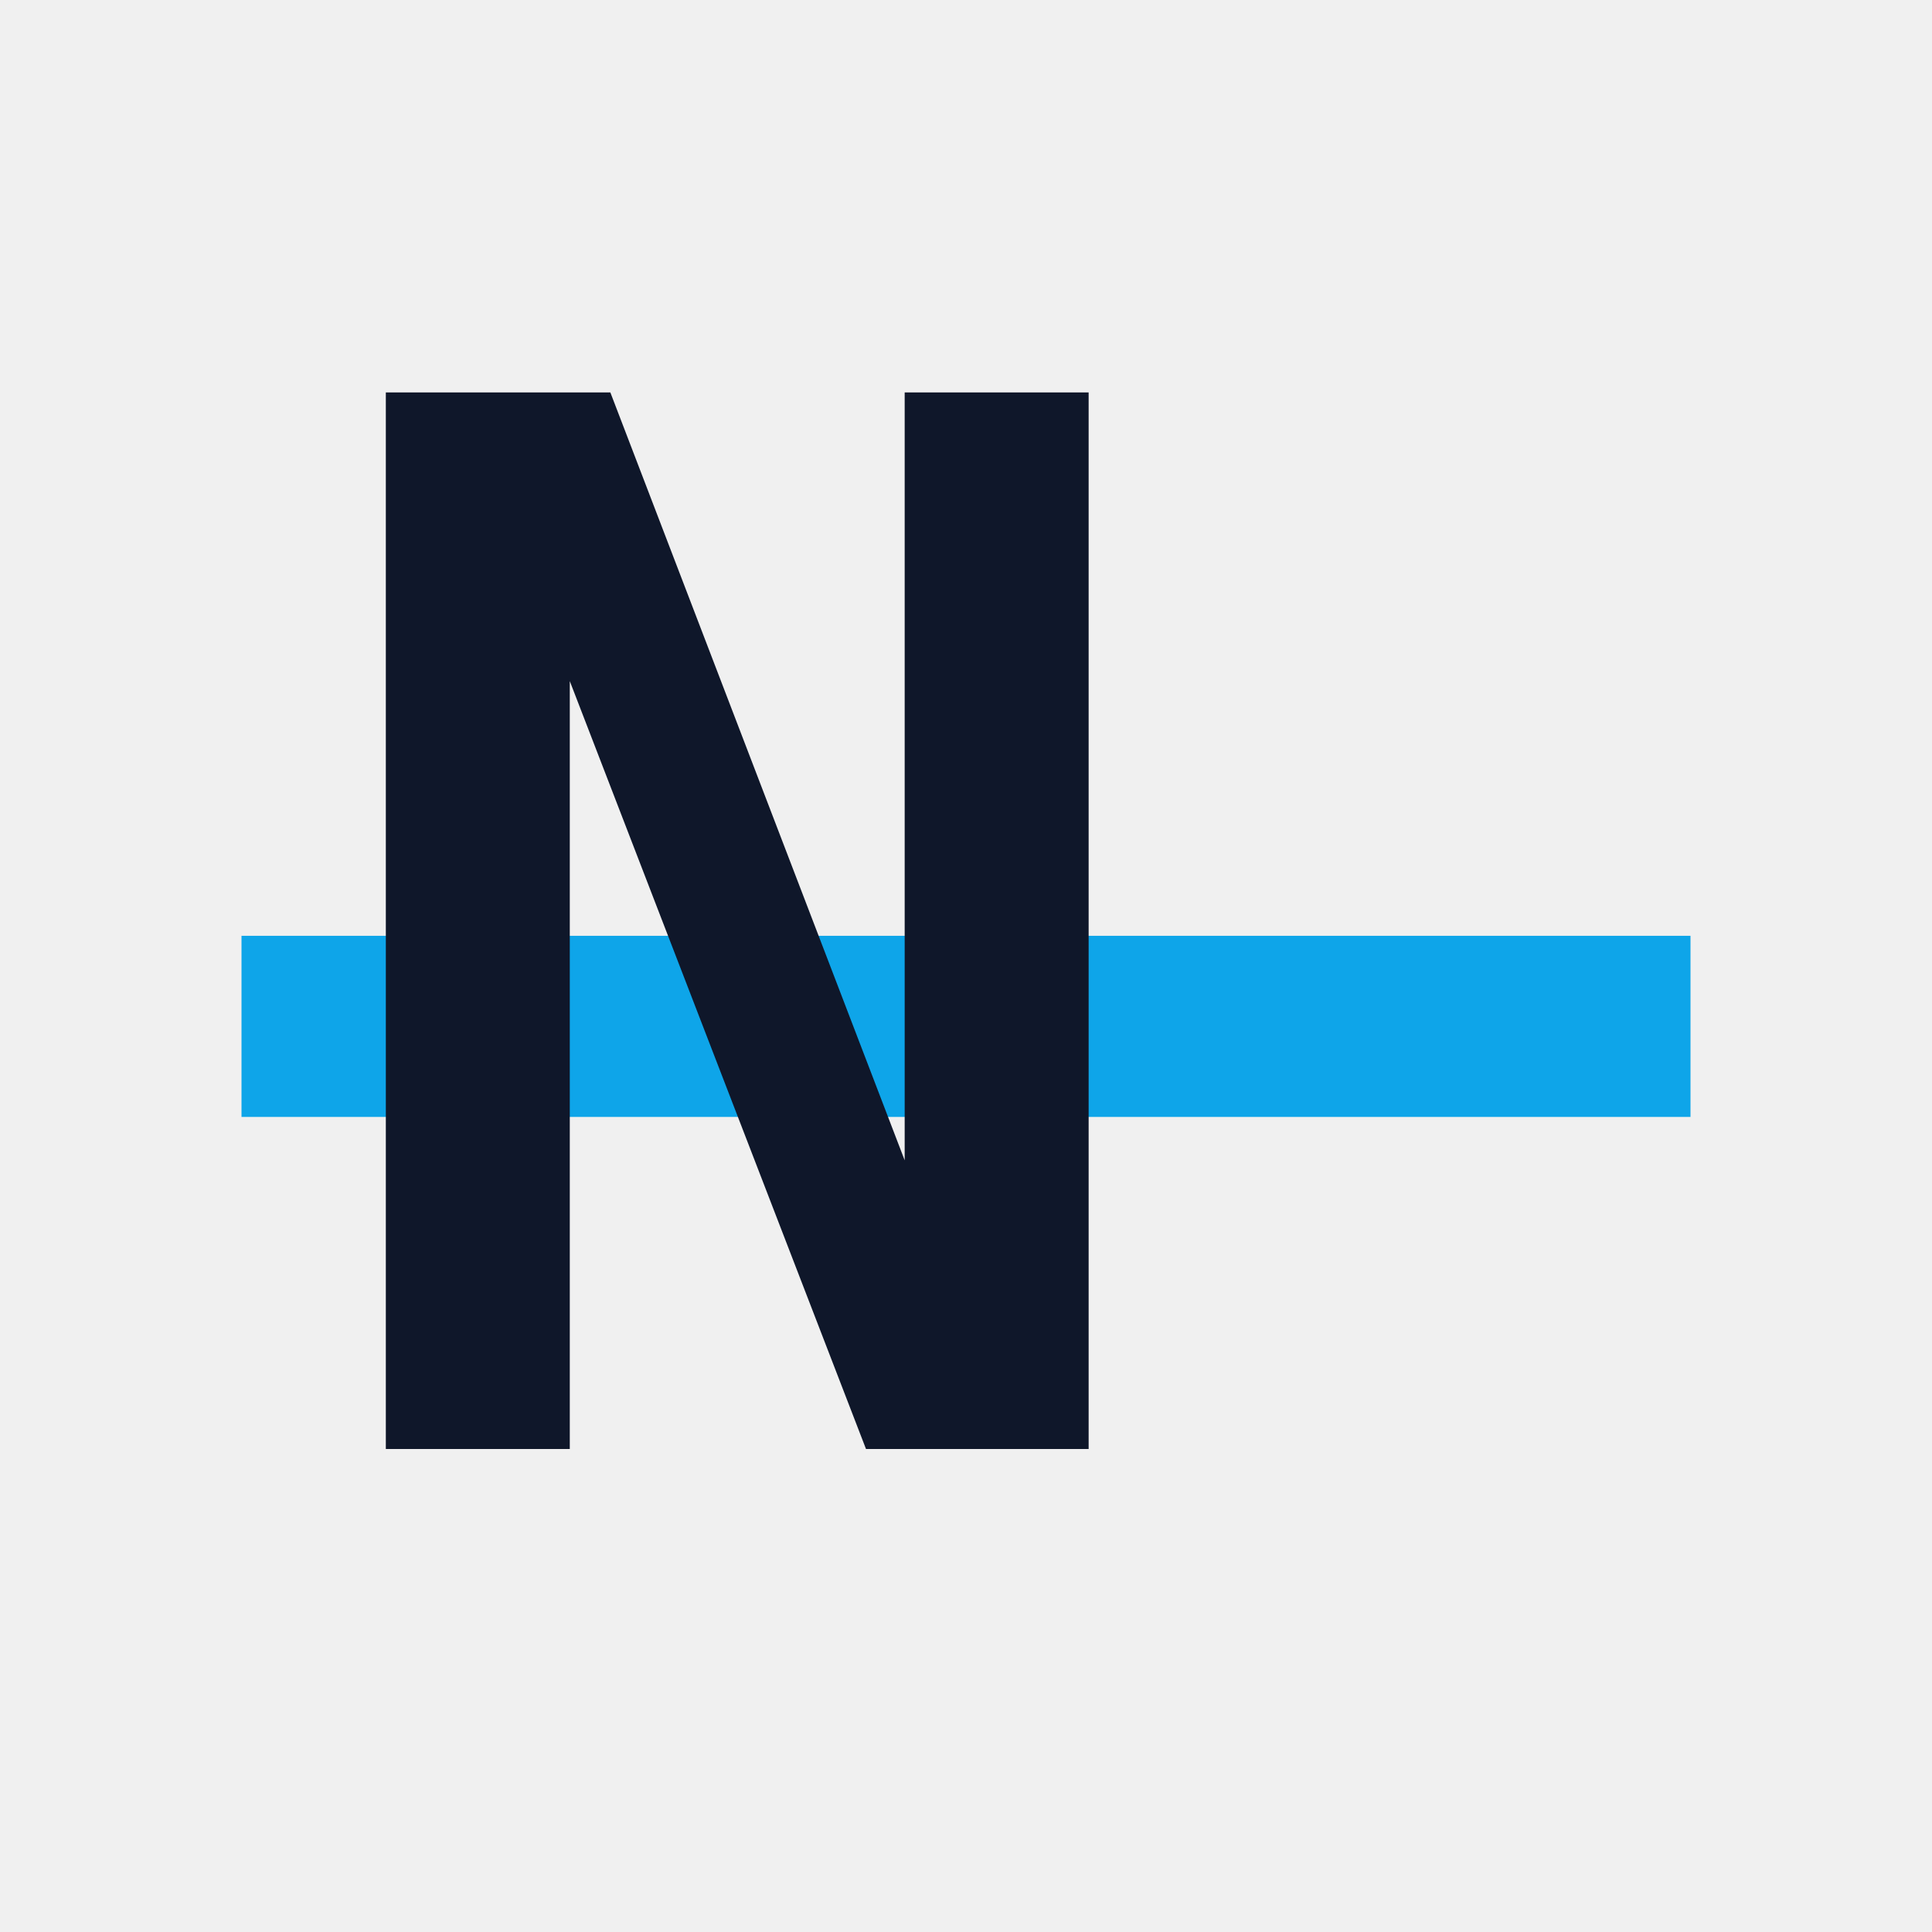
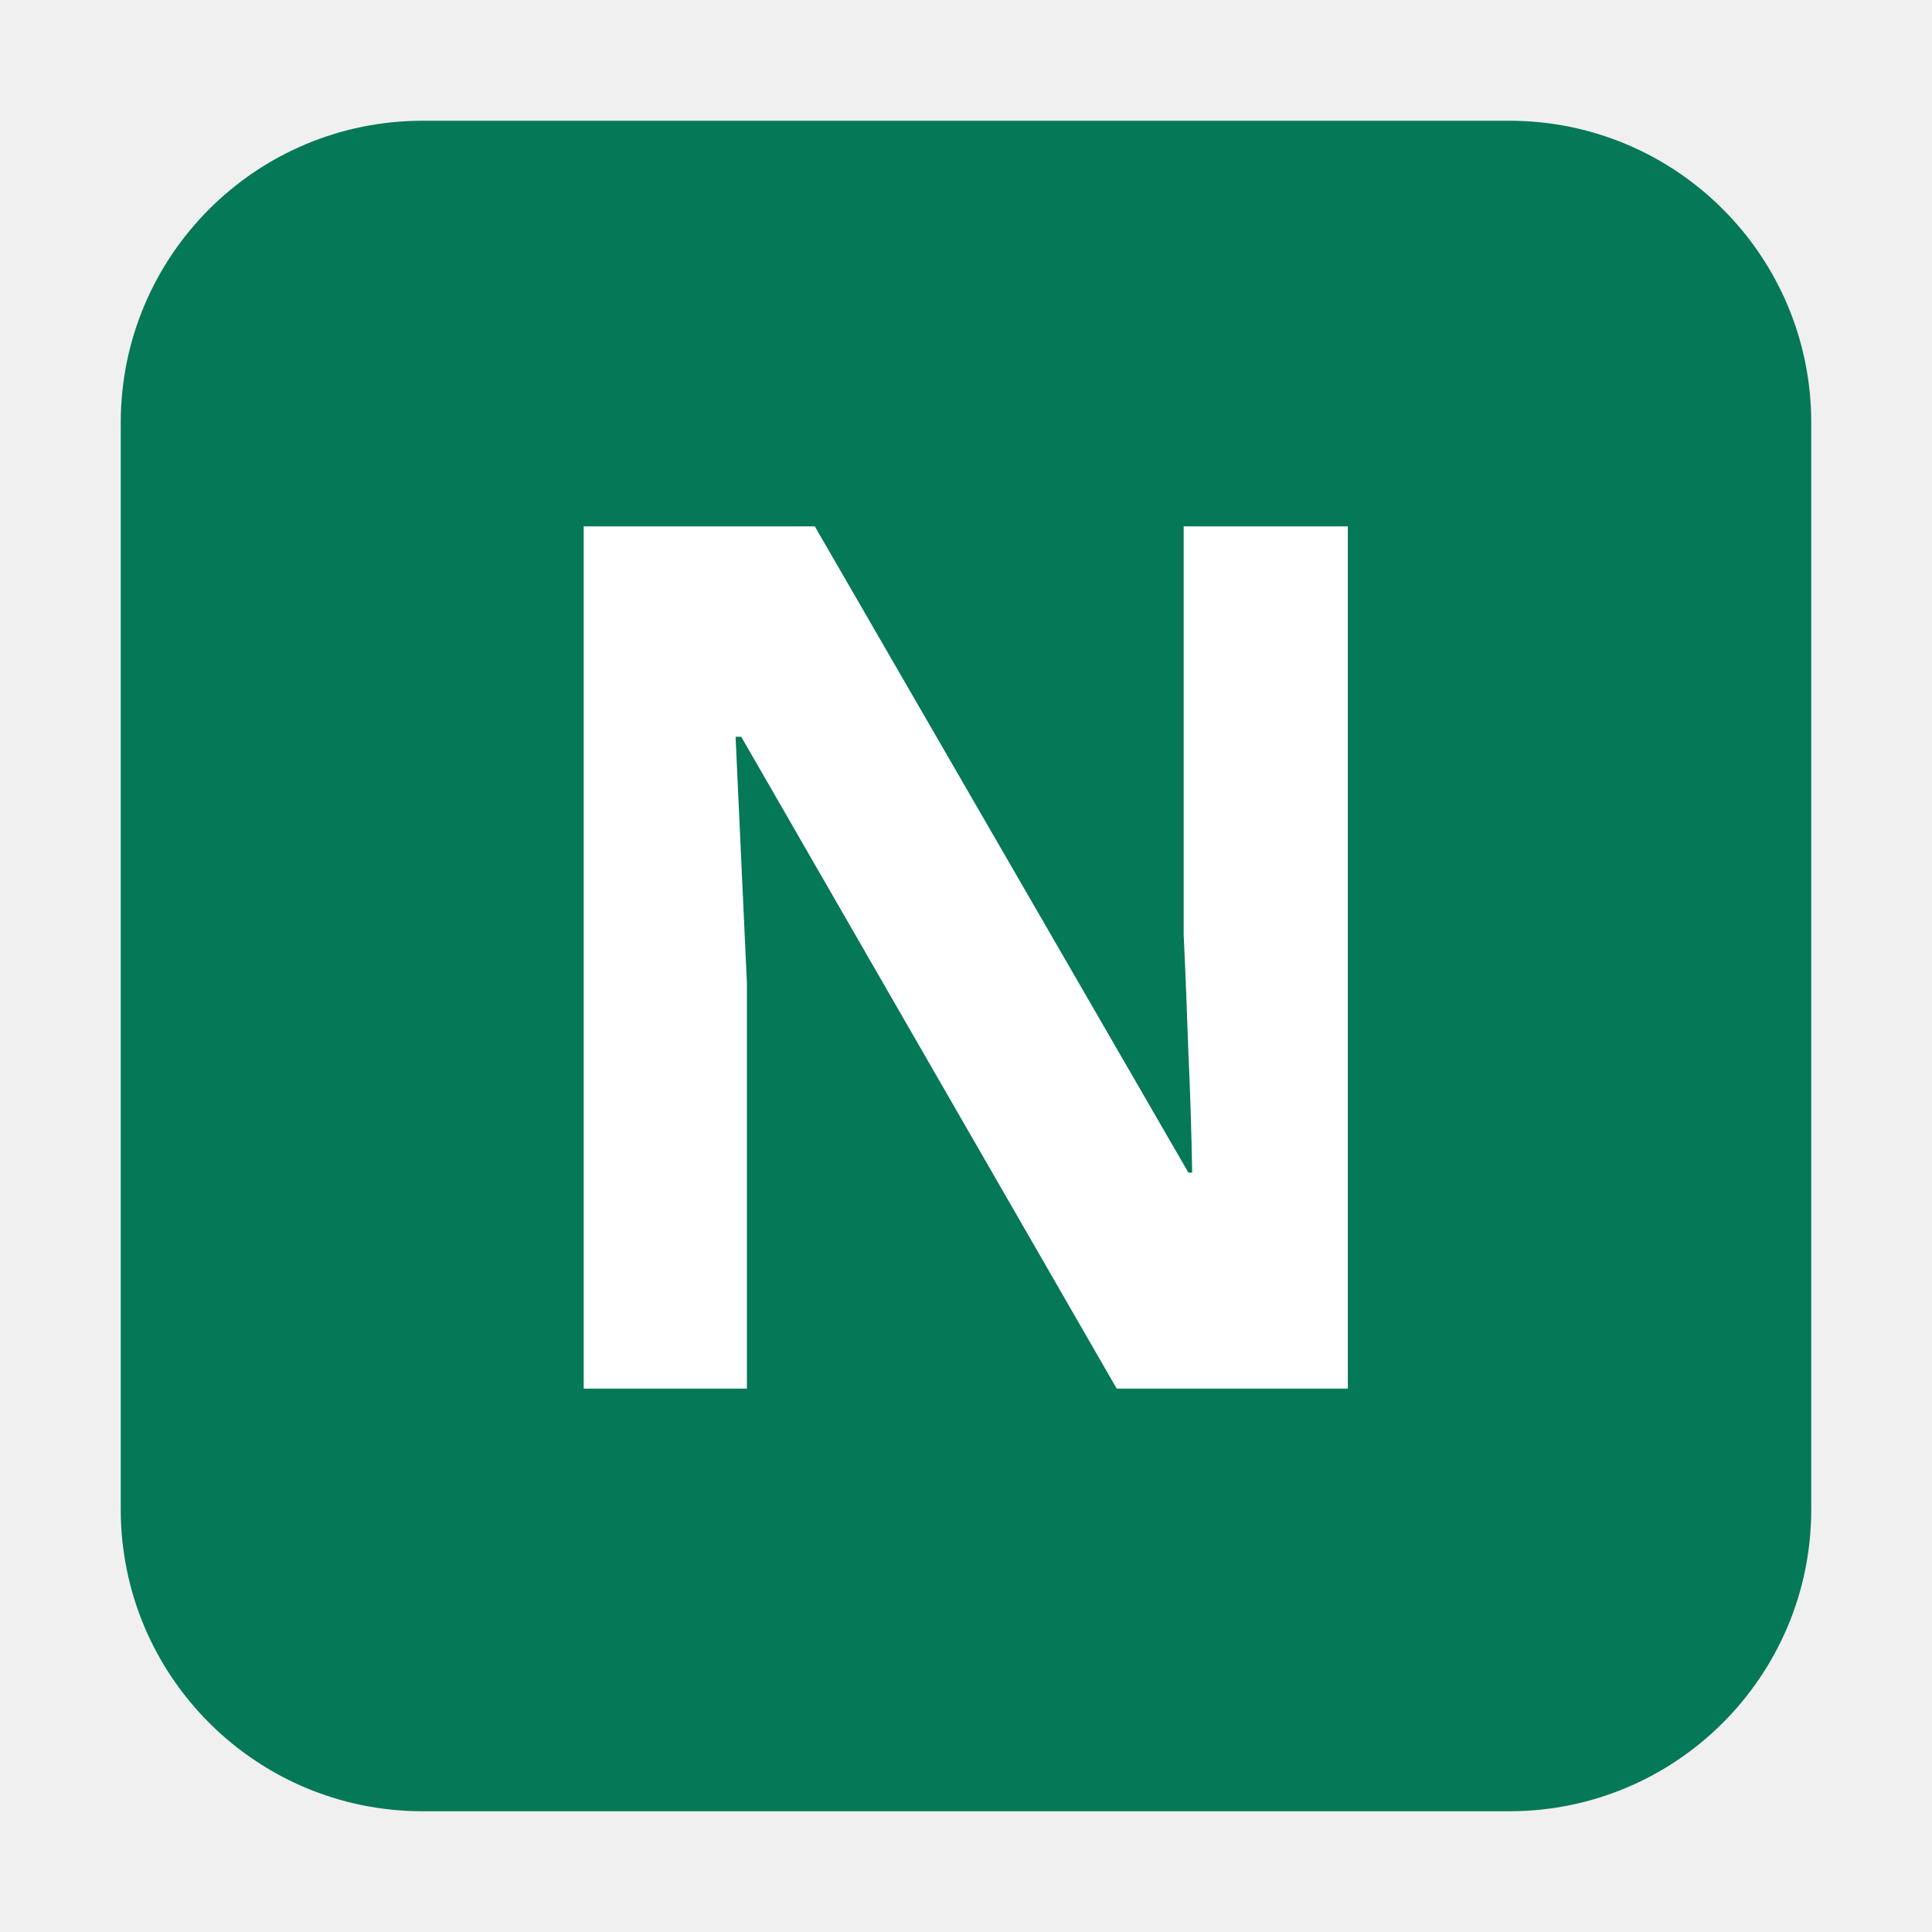
<svg xmlns="http://www.w3.org/2000/svg" viewBox="0 0 32 32">
-   <line x1="4" y1="17" x2="28" y2="17" stroke="#0EA5E9" stroke-width="3" />
-   <text x="5" y="24" font-family="monospace" font-weight="700" font-size="24" fill="#0F172A">N</text>
+   <rect x="2" y="2" width="28" height="28" rx="5" fill="#047857" />
+   <text x="16" y="23" text-anchor="middle" font-family="sans-serif" font-weight="700" font-size="20" fill="#FFFFFF">N</text>
</svg>
